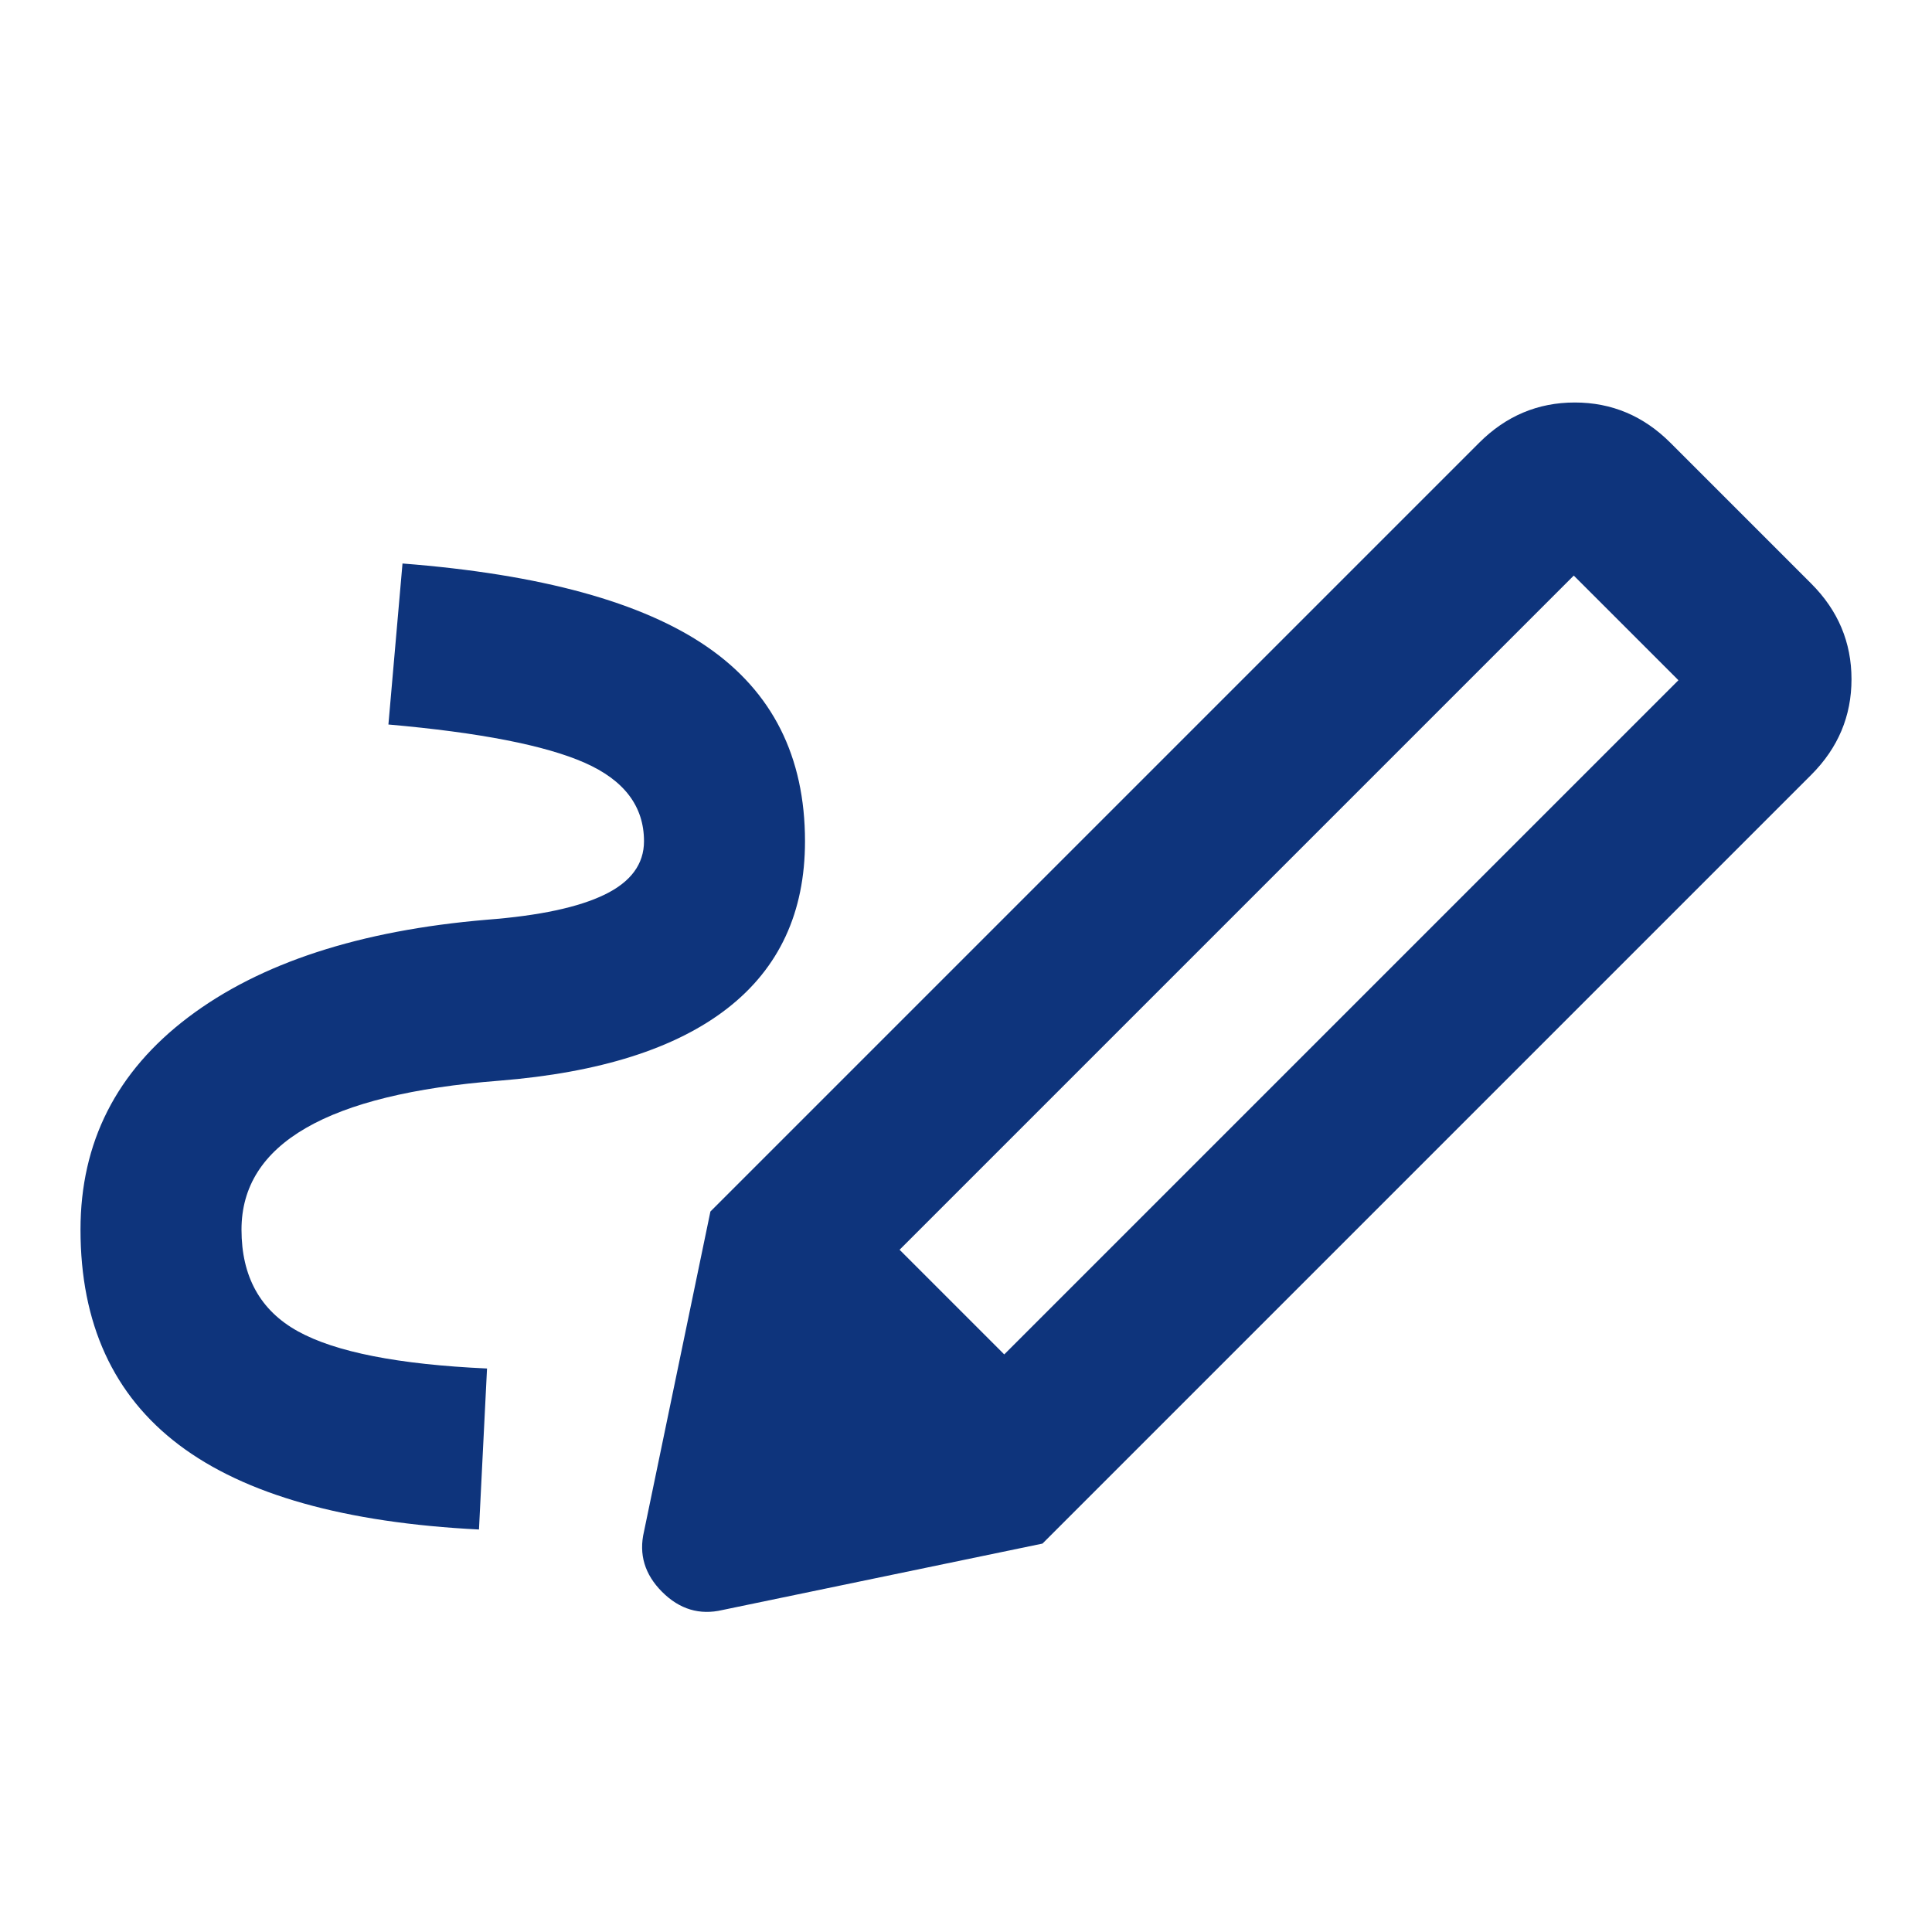
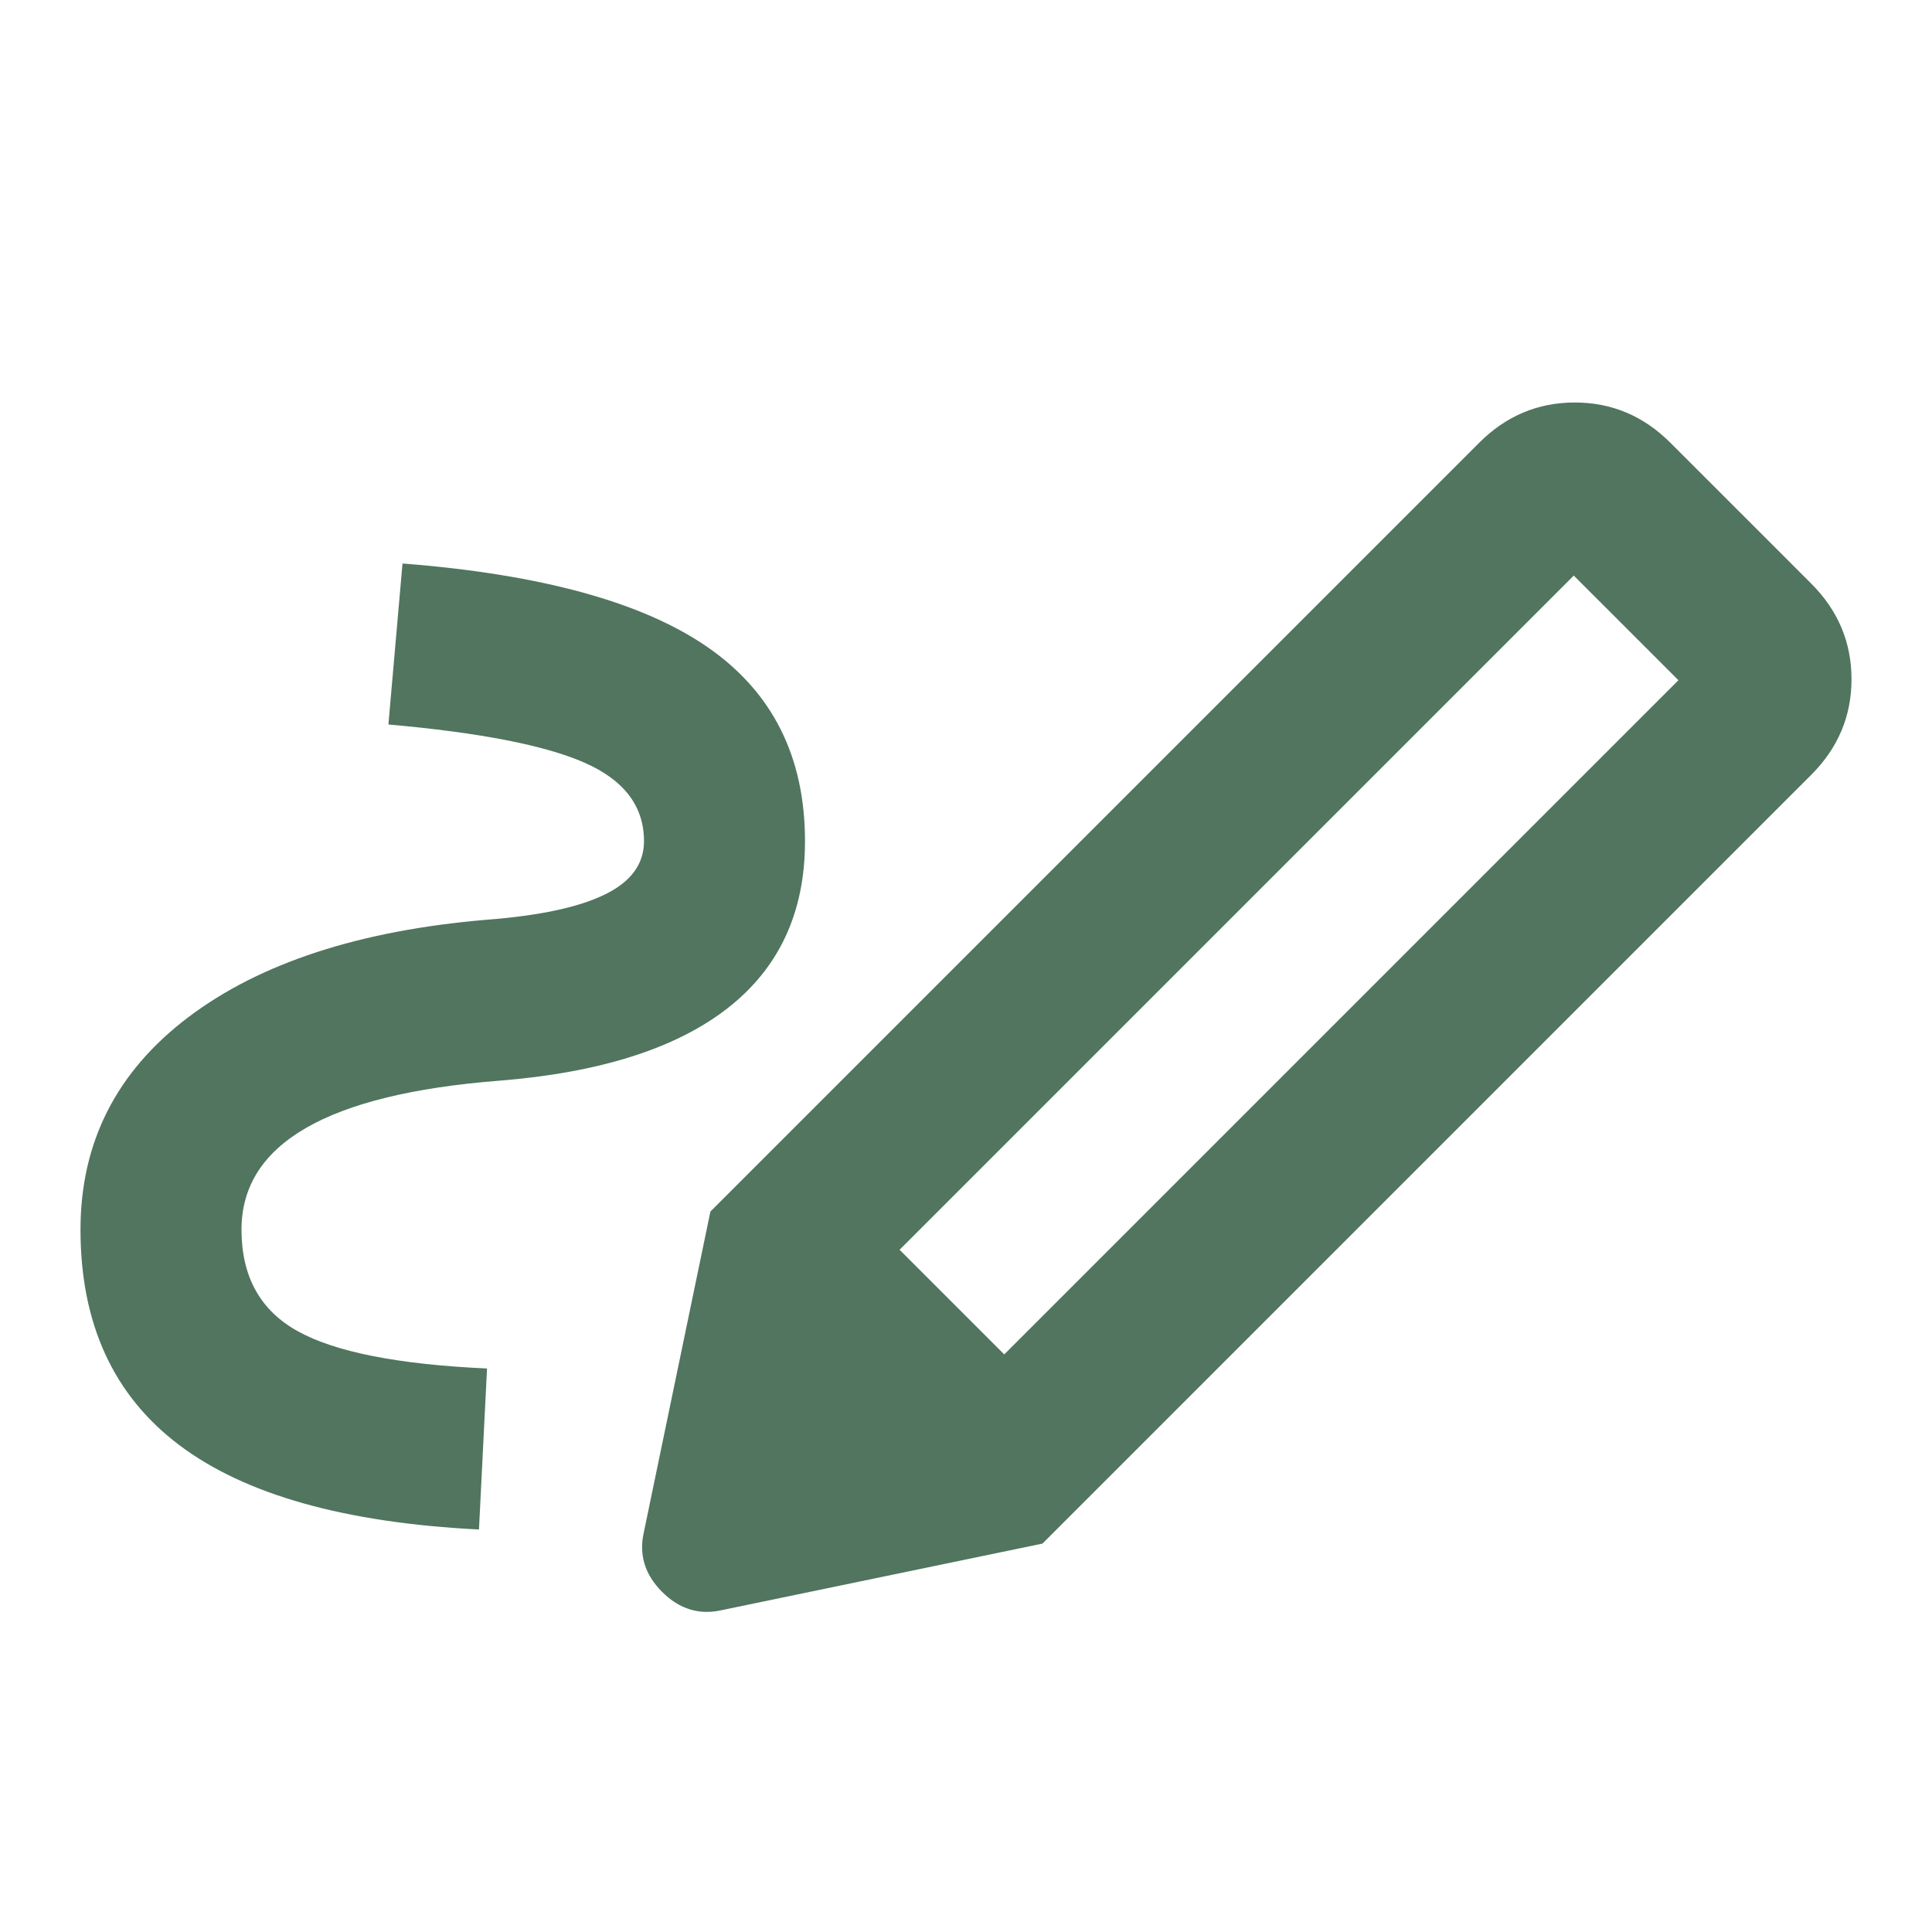
- <svg xmlns="http://www.w3.org/2000/svg" height="24px" viewBox="0 -960 960 960" width="24px" fill="#0E347C">
+ <svg xmlns="http://www.w3.org/2000/svg" height="24px" viewBox="0 -960 960 960" width="24px" fill="#51755F">
  <path d="m499-287 335-335-52-52-335 335 52 52Zm-261 87q-100-5-149-42T40-349q0-65 53.5-105.5T242-503q39-3 58.5-12.5T320-542q0-26-29.5-39T193-600l7-80q103 8 151.5 41.5T400-542q0 53-38.5 83T248-423q-64 5-96 23.5T120-349q0 35 28 50.5t94 18.5l-4 80Zm280 7L353-358l382-382q20-20 47.5-20t47.5 20l70 70q20 20 20 47.5T900-575L518-193Zm-159 33q-17 4-30-9t-9-30l33-159 165 165-159 33Z" />
</svg>
